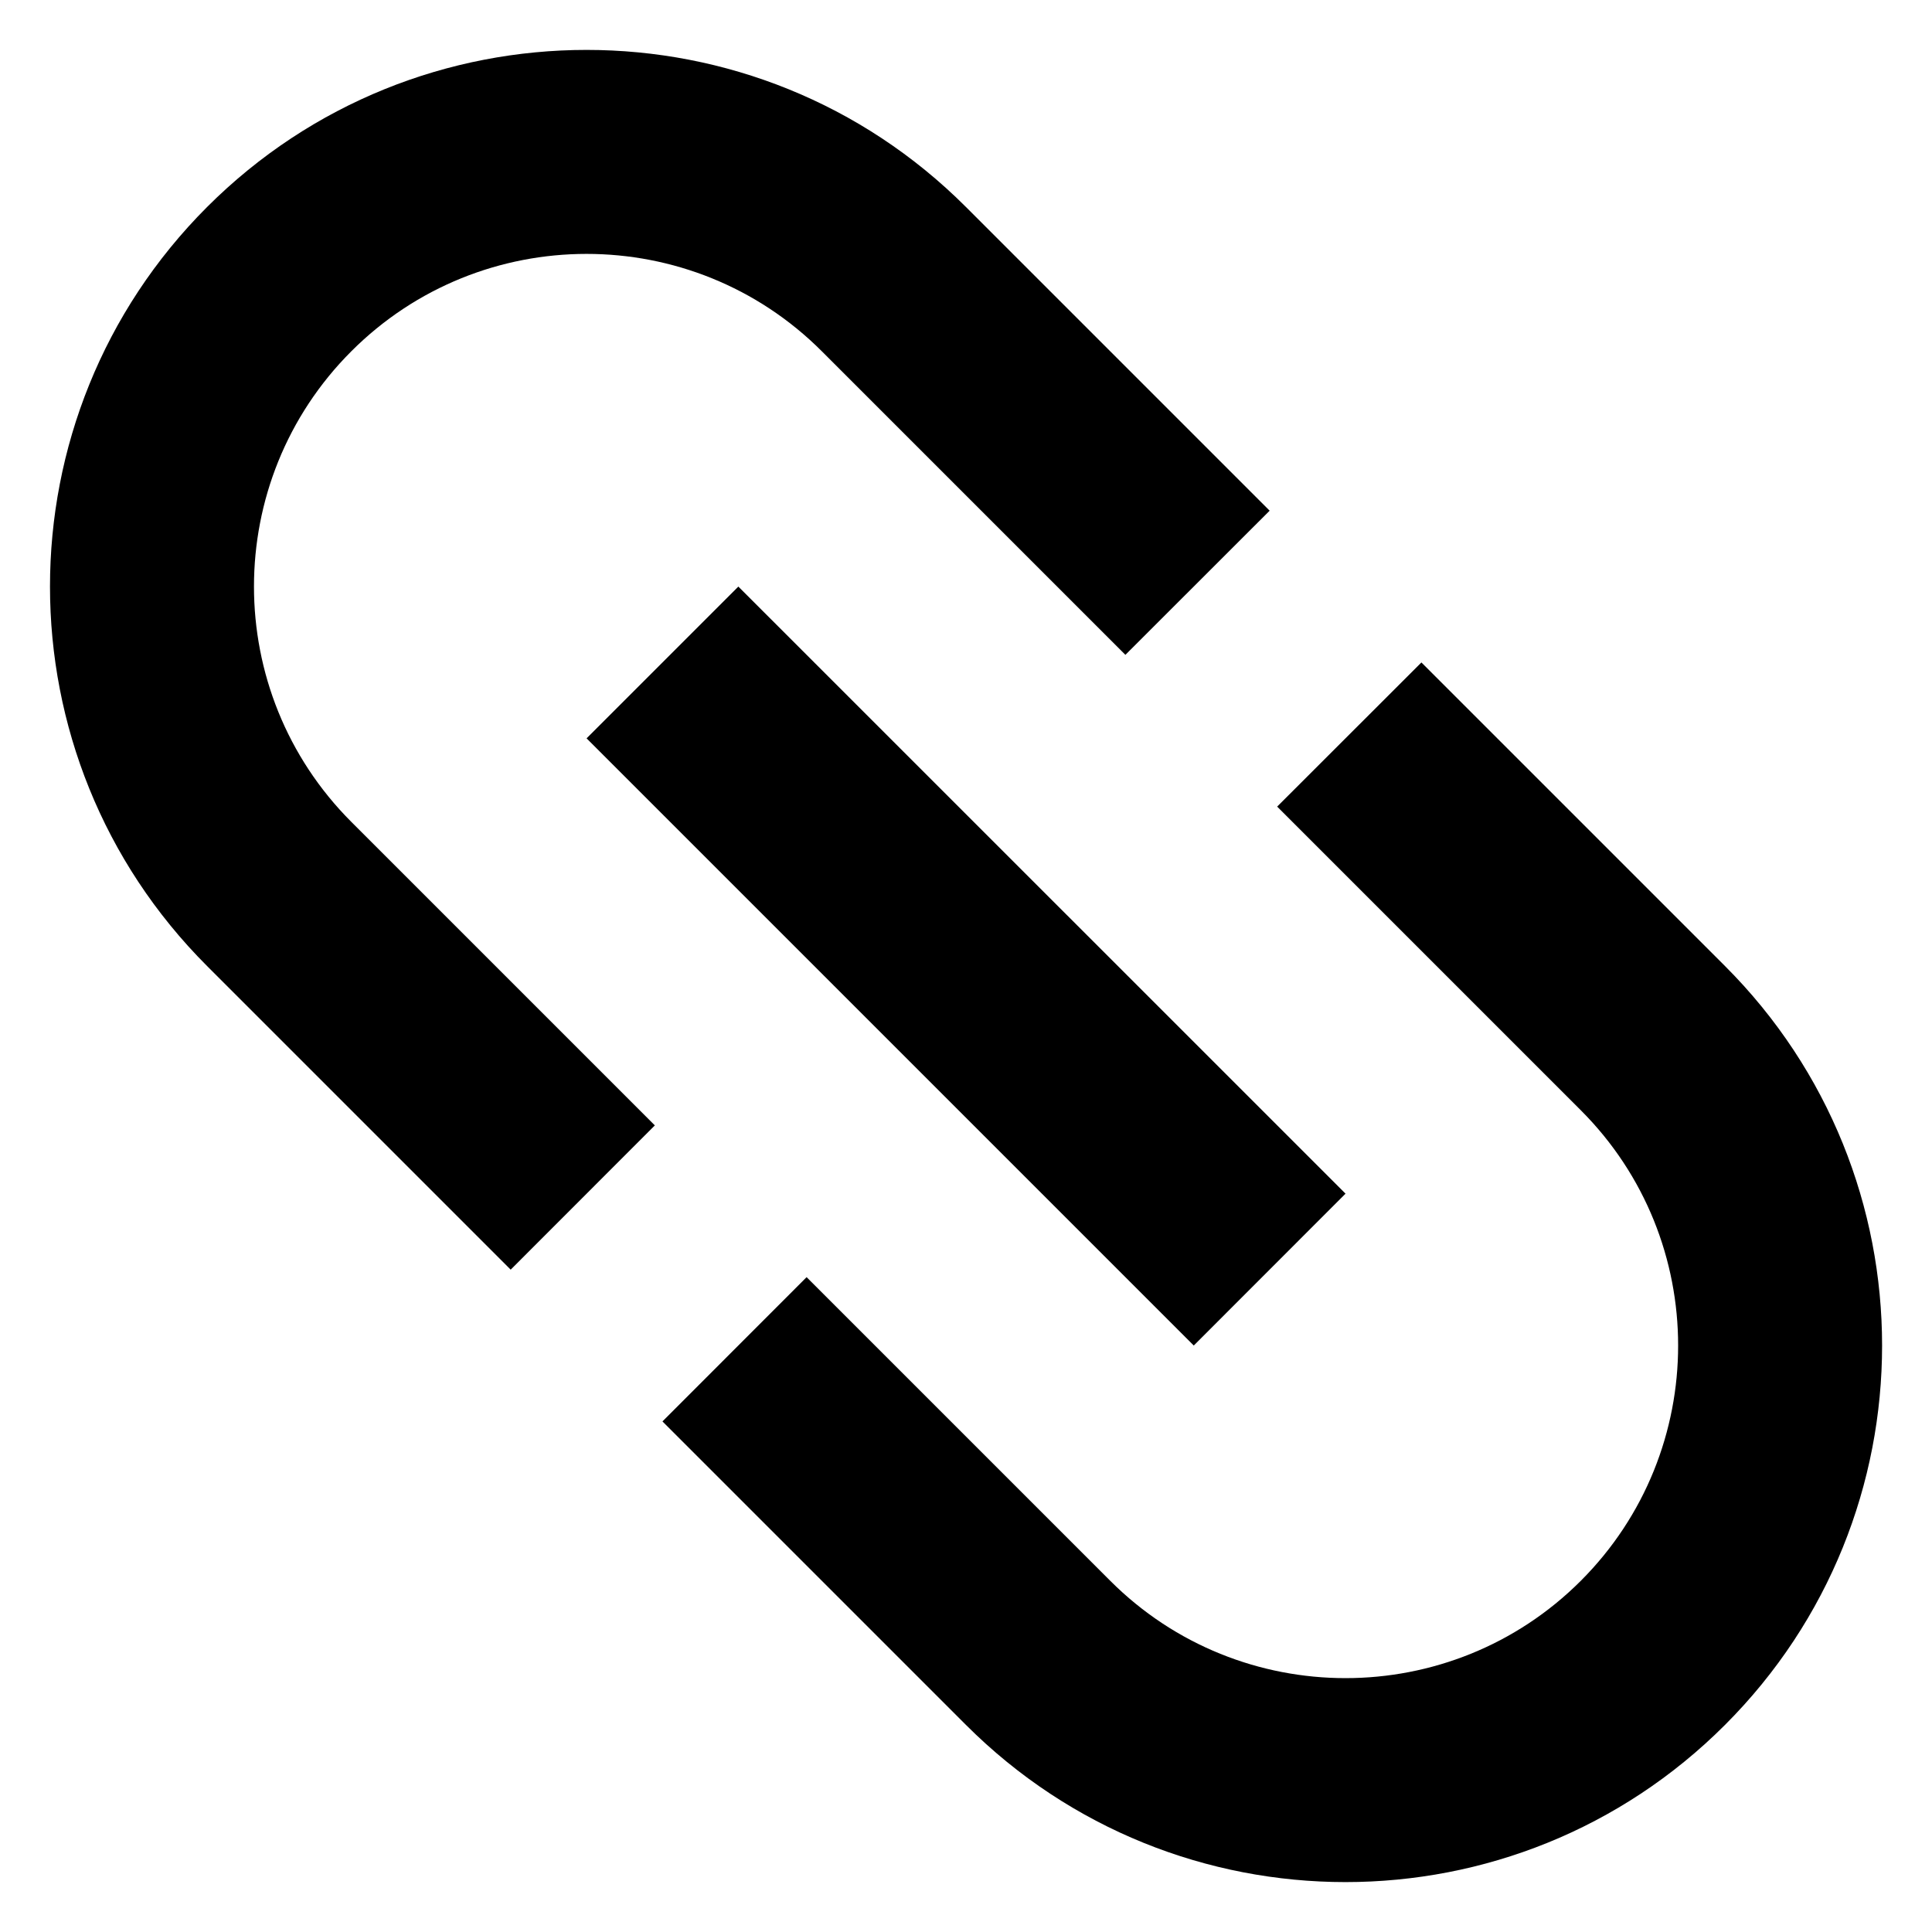
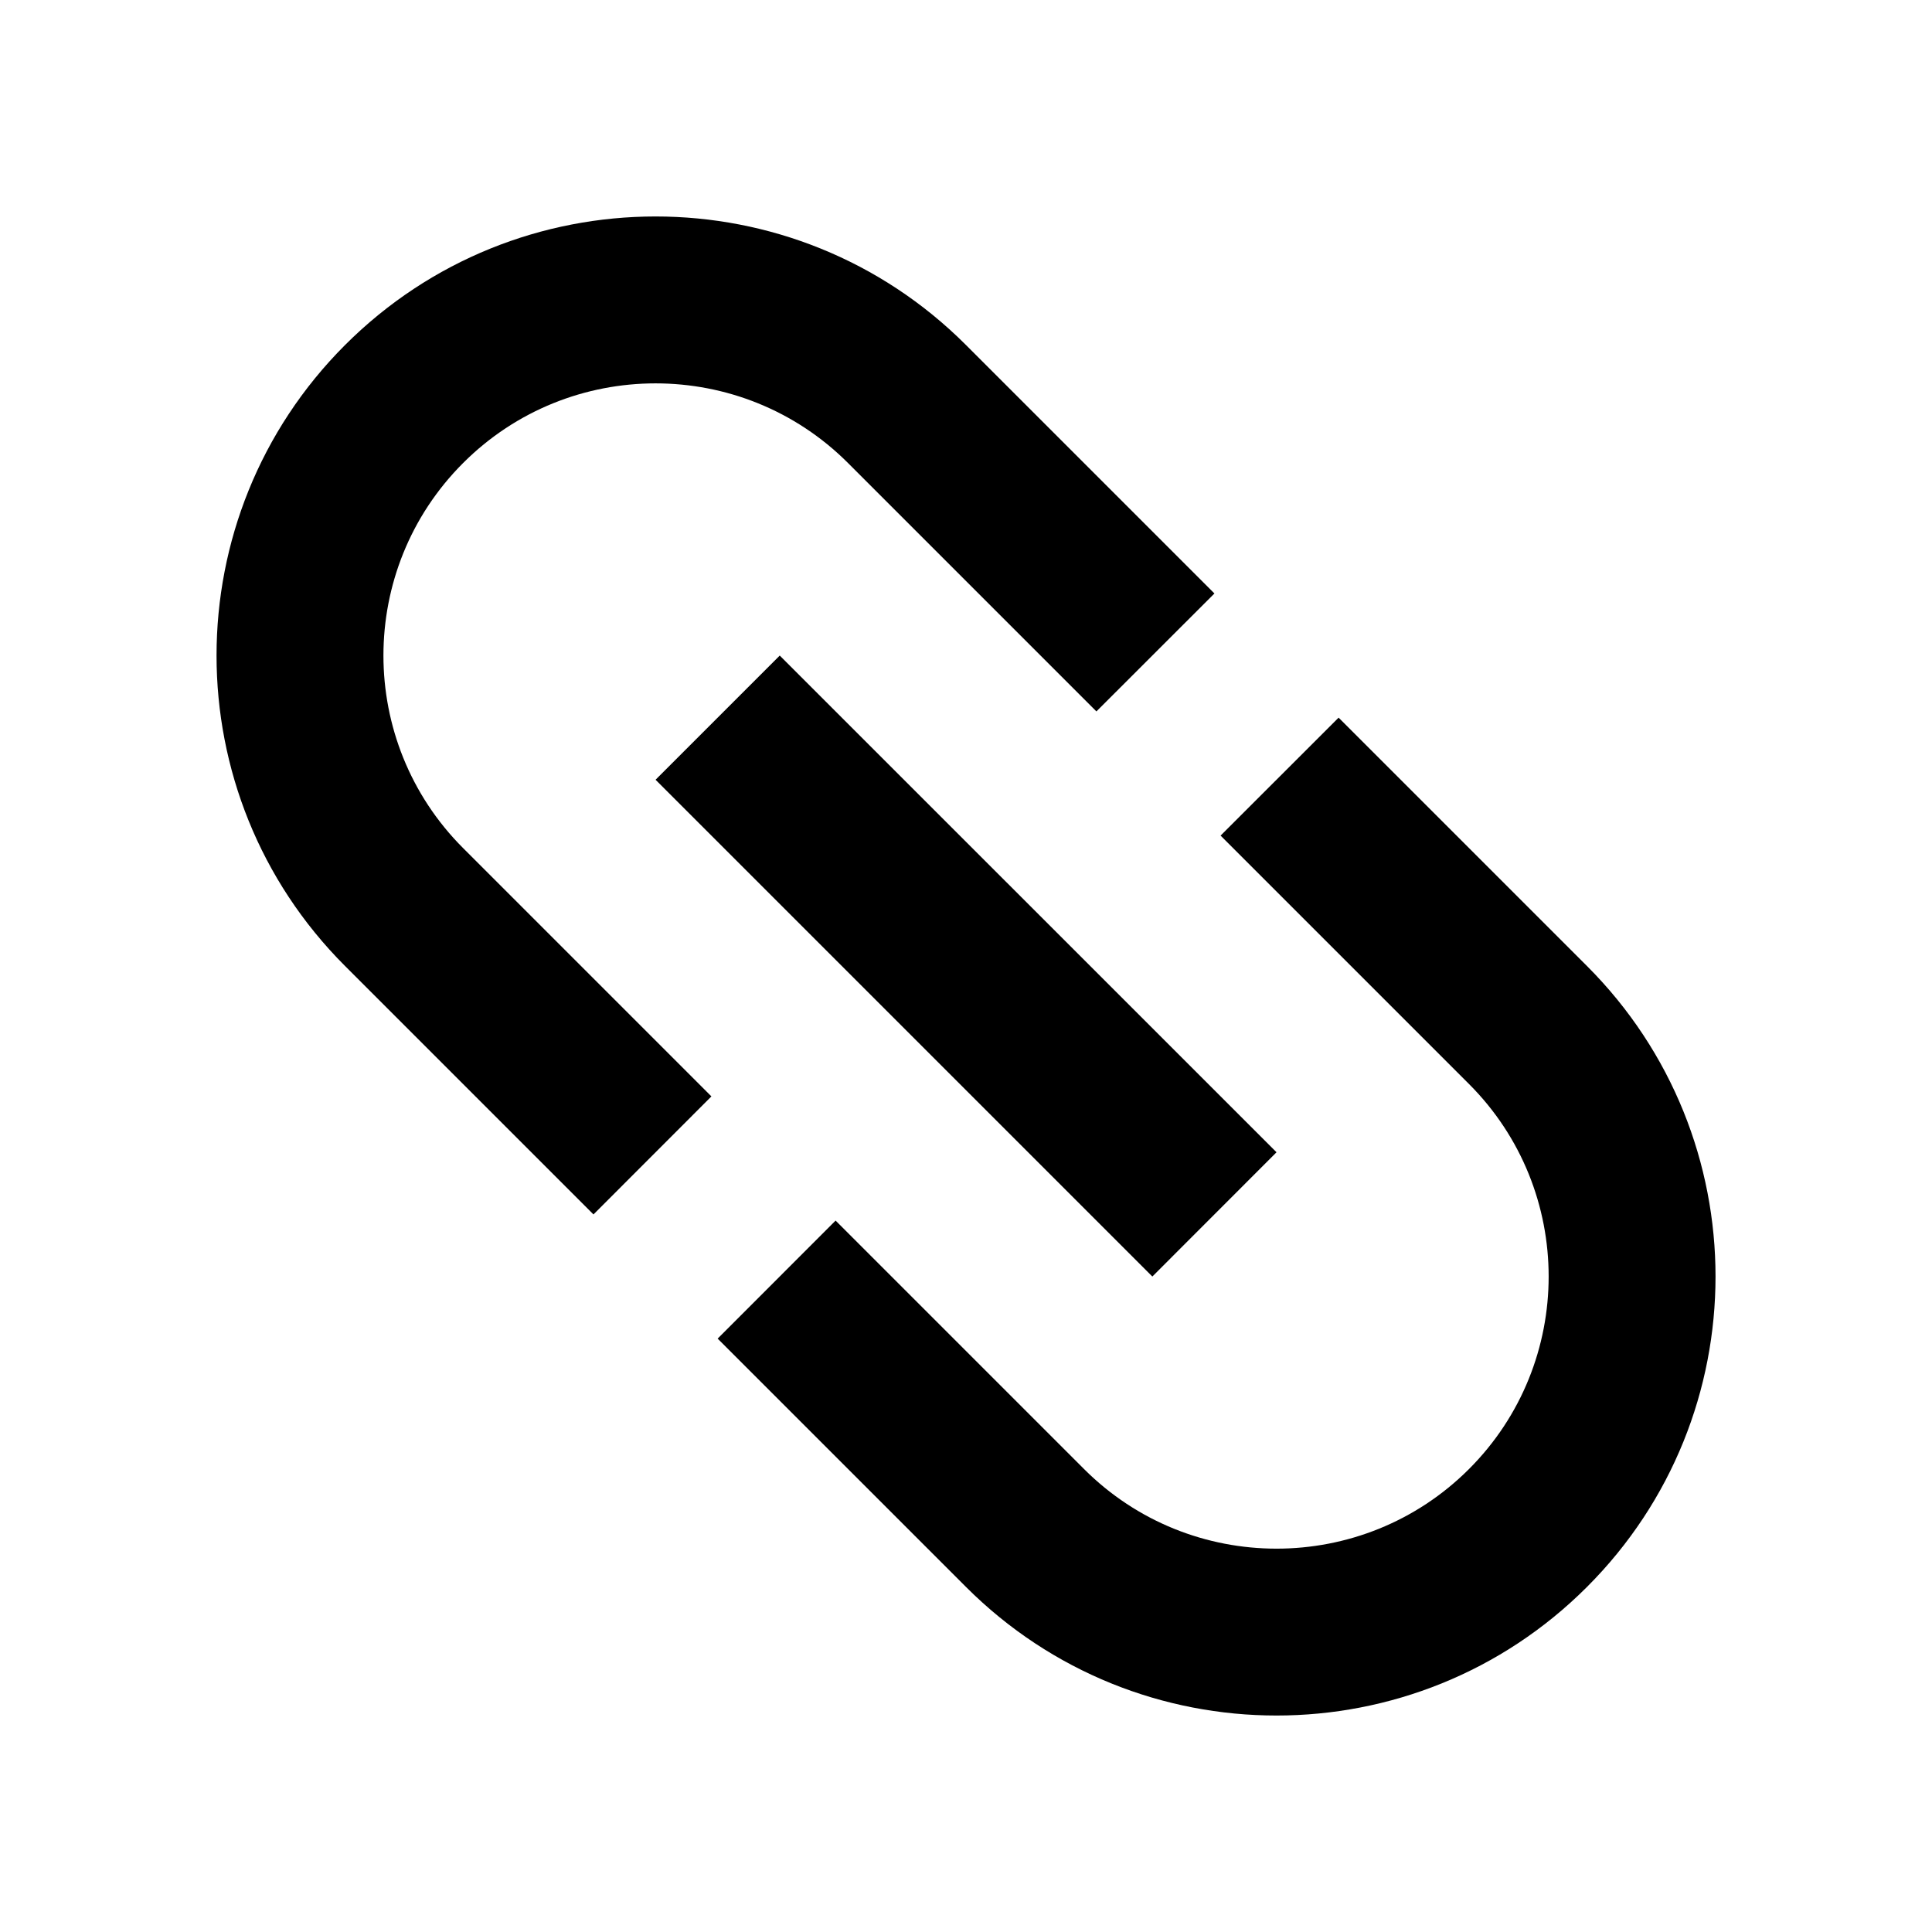
- <svg xmlns="http://www.w3.org/2000/svg" width="18" height="18" viewBox="0 0 18 18" fill="none">
-   <path d="M3.273 3.273C4.482 2.063 6.448 2.063 7.657 3.273L10.485 6.101L11.829 4.758L9 1.929C7.049 -0.023 3.881 -0.023 1.929 1.929C-0.022 3.881 -0.022 7.049 1.929 9L4.758 11.829L6.101 10.485L3.273 7.657C2.064 6.447 2.064 4.482 3.273 3.273ZM5.465 6.879L11.122 12.536L12.536 11.121L6.879 5.465L5.465 6.879ZM16.071 9L13.243 6.172L11.899 7.515L14.728 10.344C15.937 11.553 15.937 13.519 14.728 14.728C13.519 15.937 11.553 15.937 10.344 14.728L7.515 11.899L6.172 13.243L9 16.071C10.952 18.023 14.12 18.023 16.071 16.071C18.023 14.12 18.023 10.952 16.071 9Z" fill="black" />
+ <svg xmlns="http://www.w3.org/2000/svg" width="22" height="22" viewBox="0 0 22 22" fill="none">
+   <path d="M5.273 5.273C6.482 4.063 8.448 4.063 9.657 5.273L12.485 8.101L13.829 6.758L11 3.929C9.049 1.977 5.881 1.977 3.929 3.929C1.978 5.881 1.978 9.049 3.929 11L6.758 13.829L8.101 12.485L5.273 9.657C4.064 8.447 4.064 6.482 5.273 5.273ZM7.465 8.879L13.122 14.536L14.536 13.121L8.879 7.465L7.465 8.879ZM18.071 11L15.243 8.172L13.899 9.515L16.728 12.344C17.937 13.553 17.937 15.519 16.728 16.728C15.519 17.937 13.553 17.937 12.344 16.728L9.515 13.899L8.172 15.243L11 18.071C12.952 20.023 16.12 20.023 18.071 18.071C20.023 16.12 20.023 12.952 18.071 11Z" fill="black" />
</svg>
